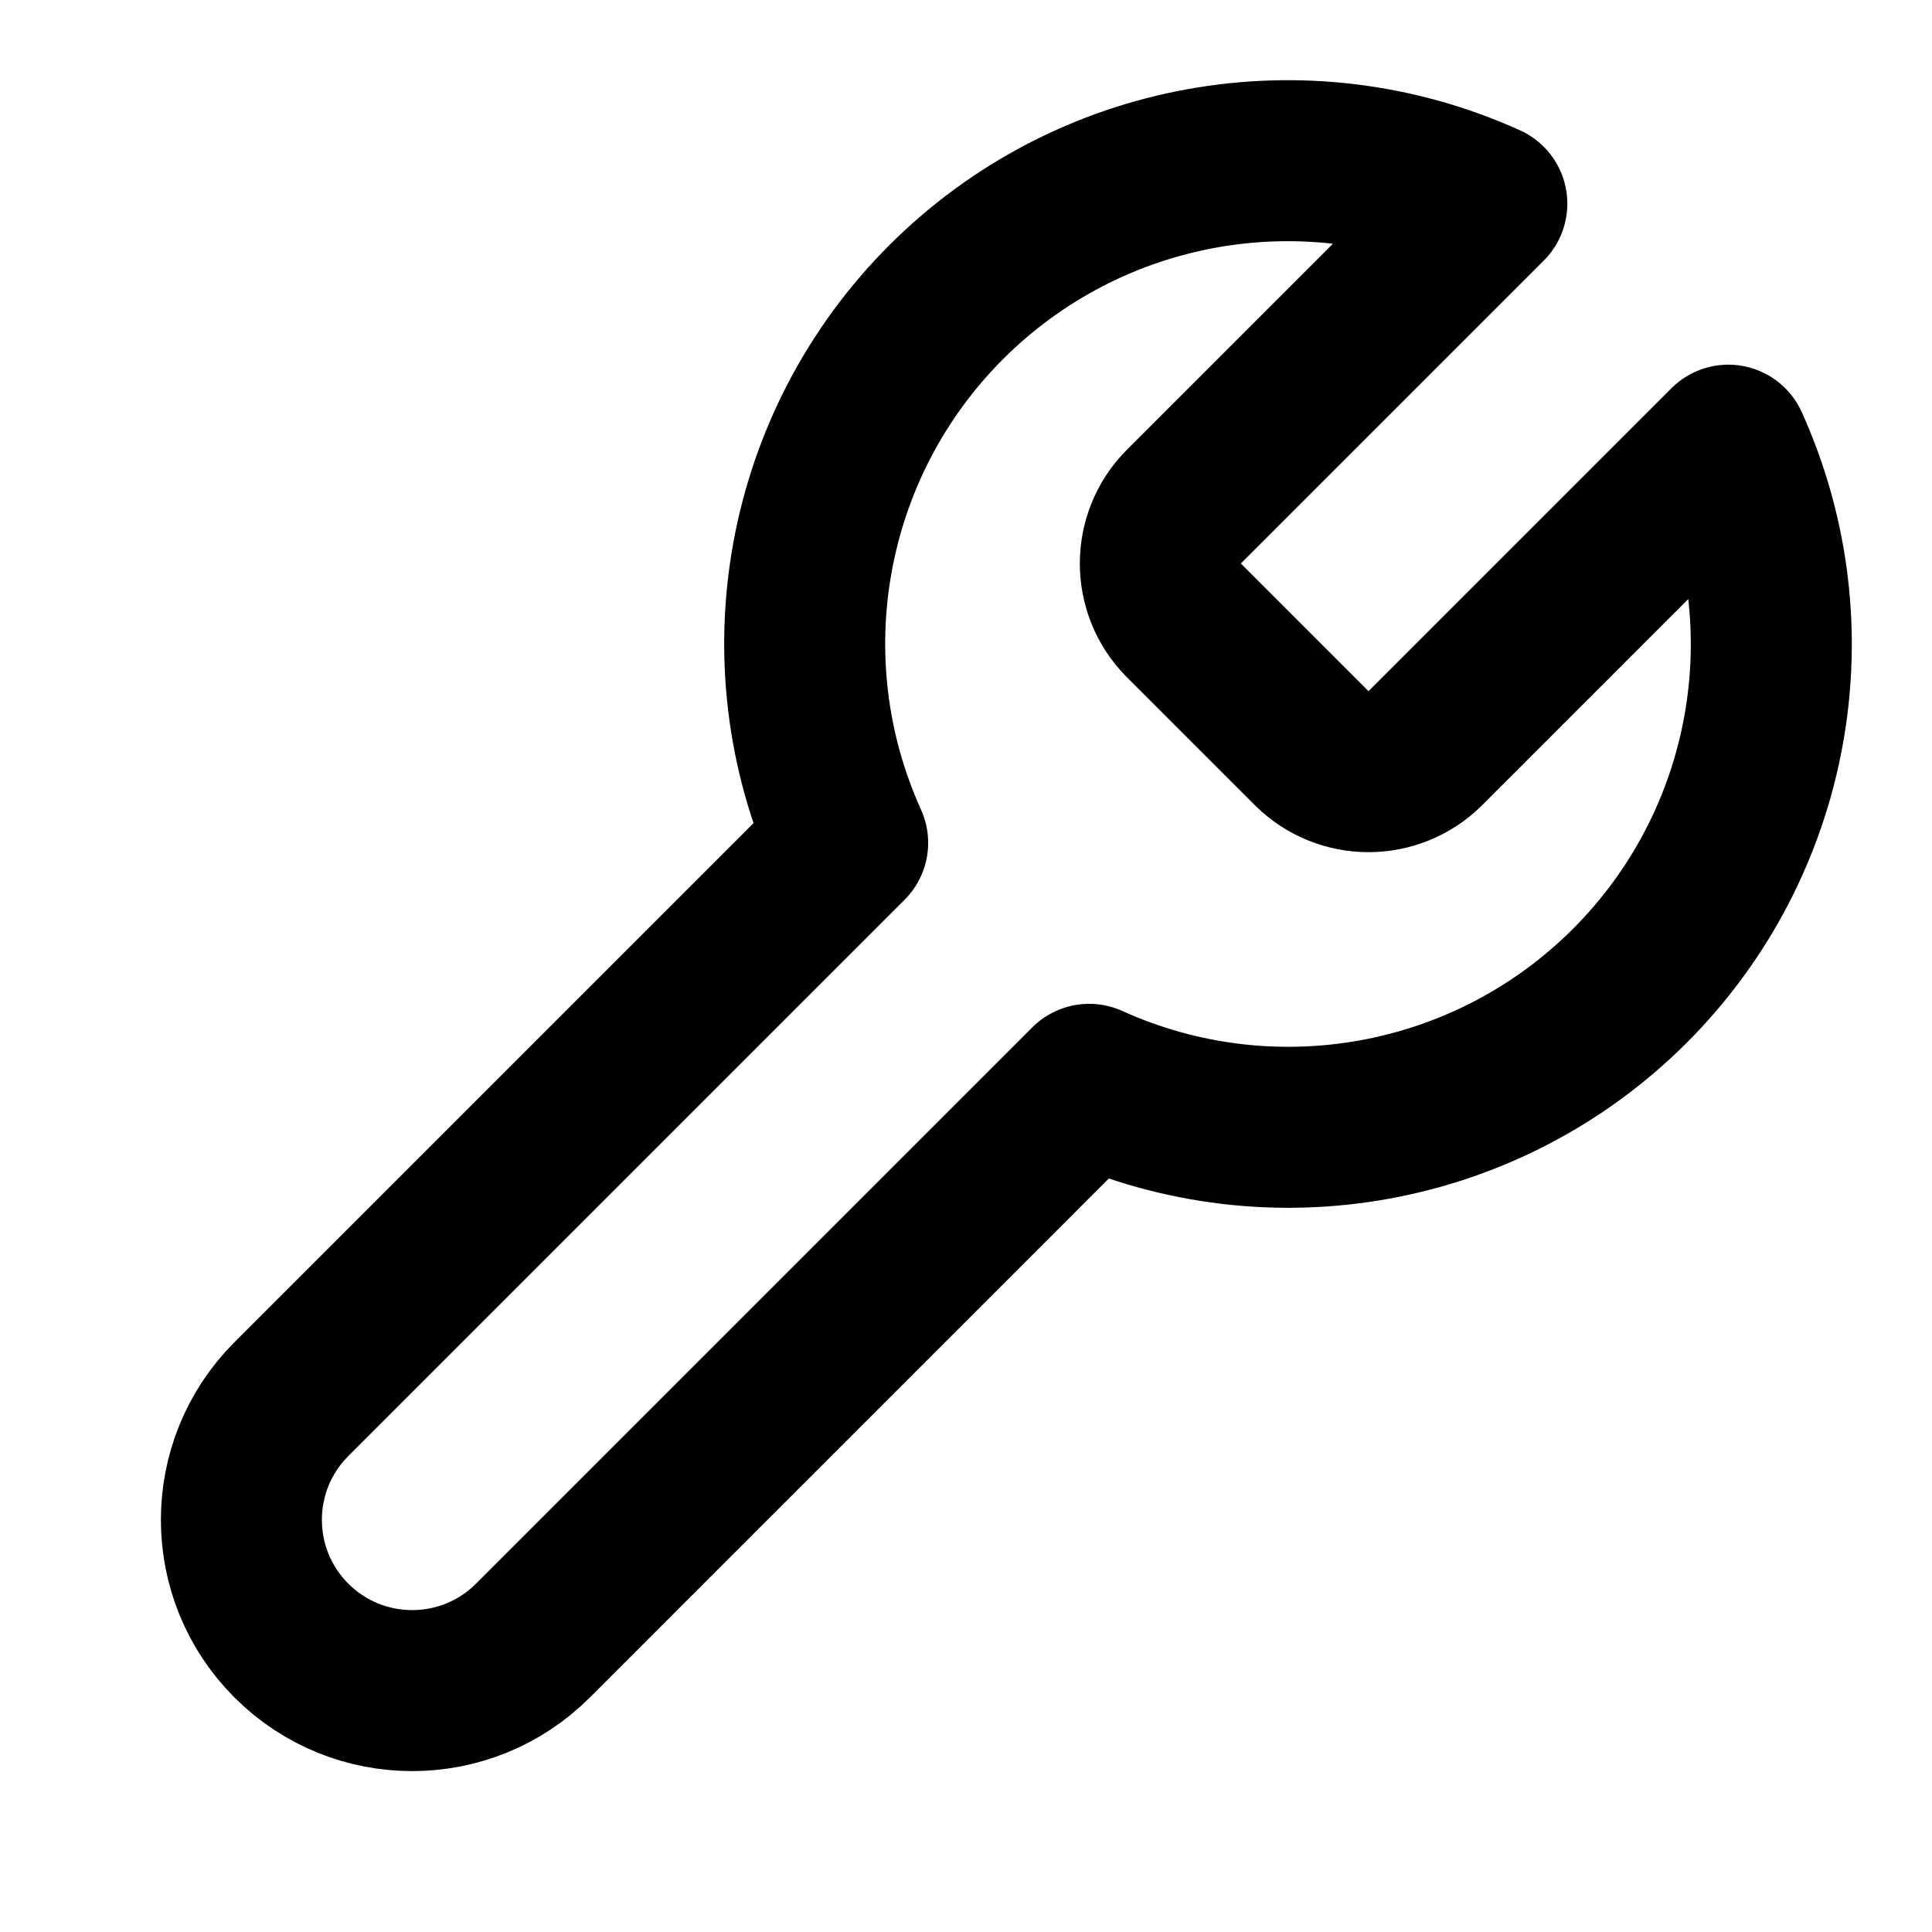
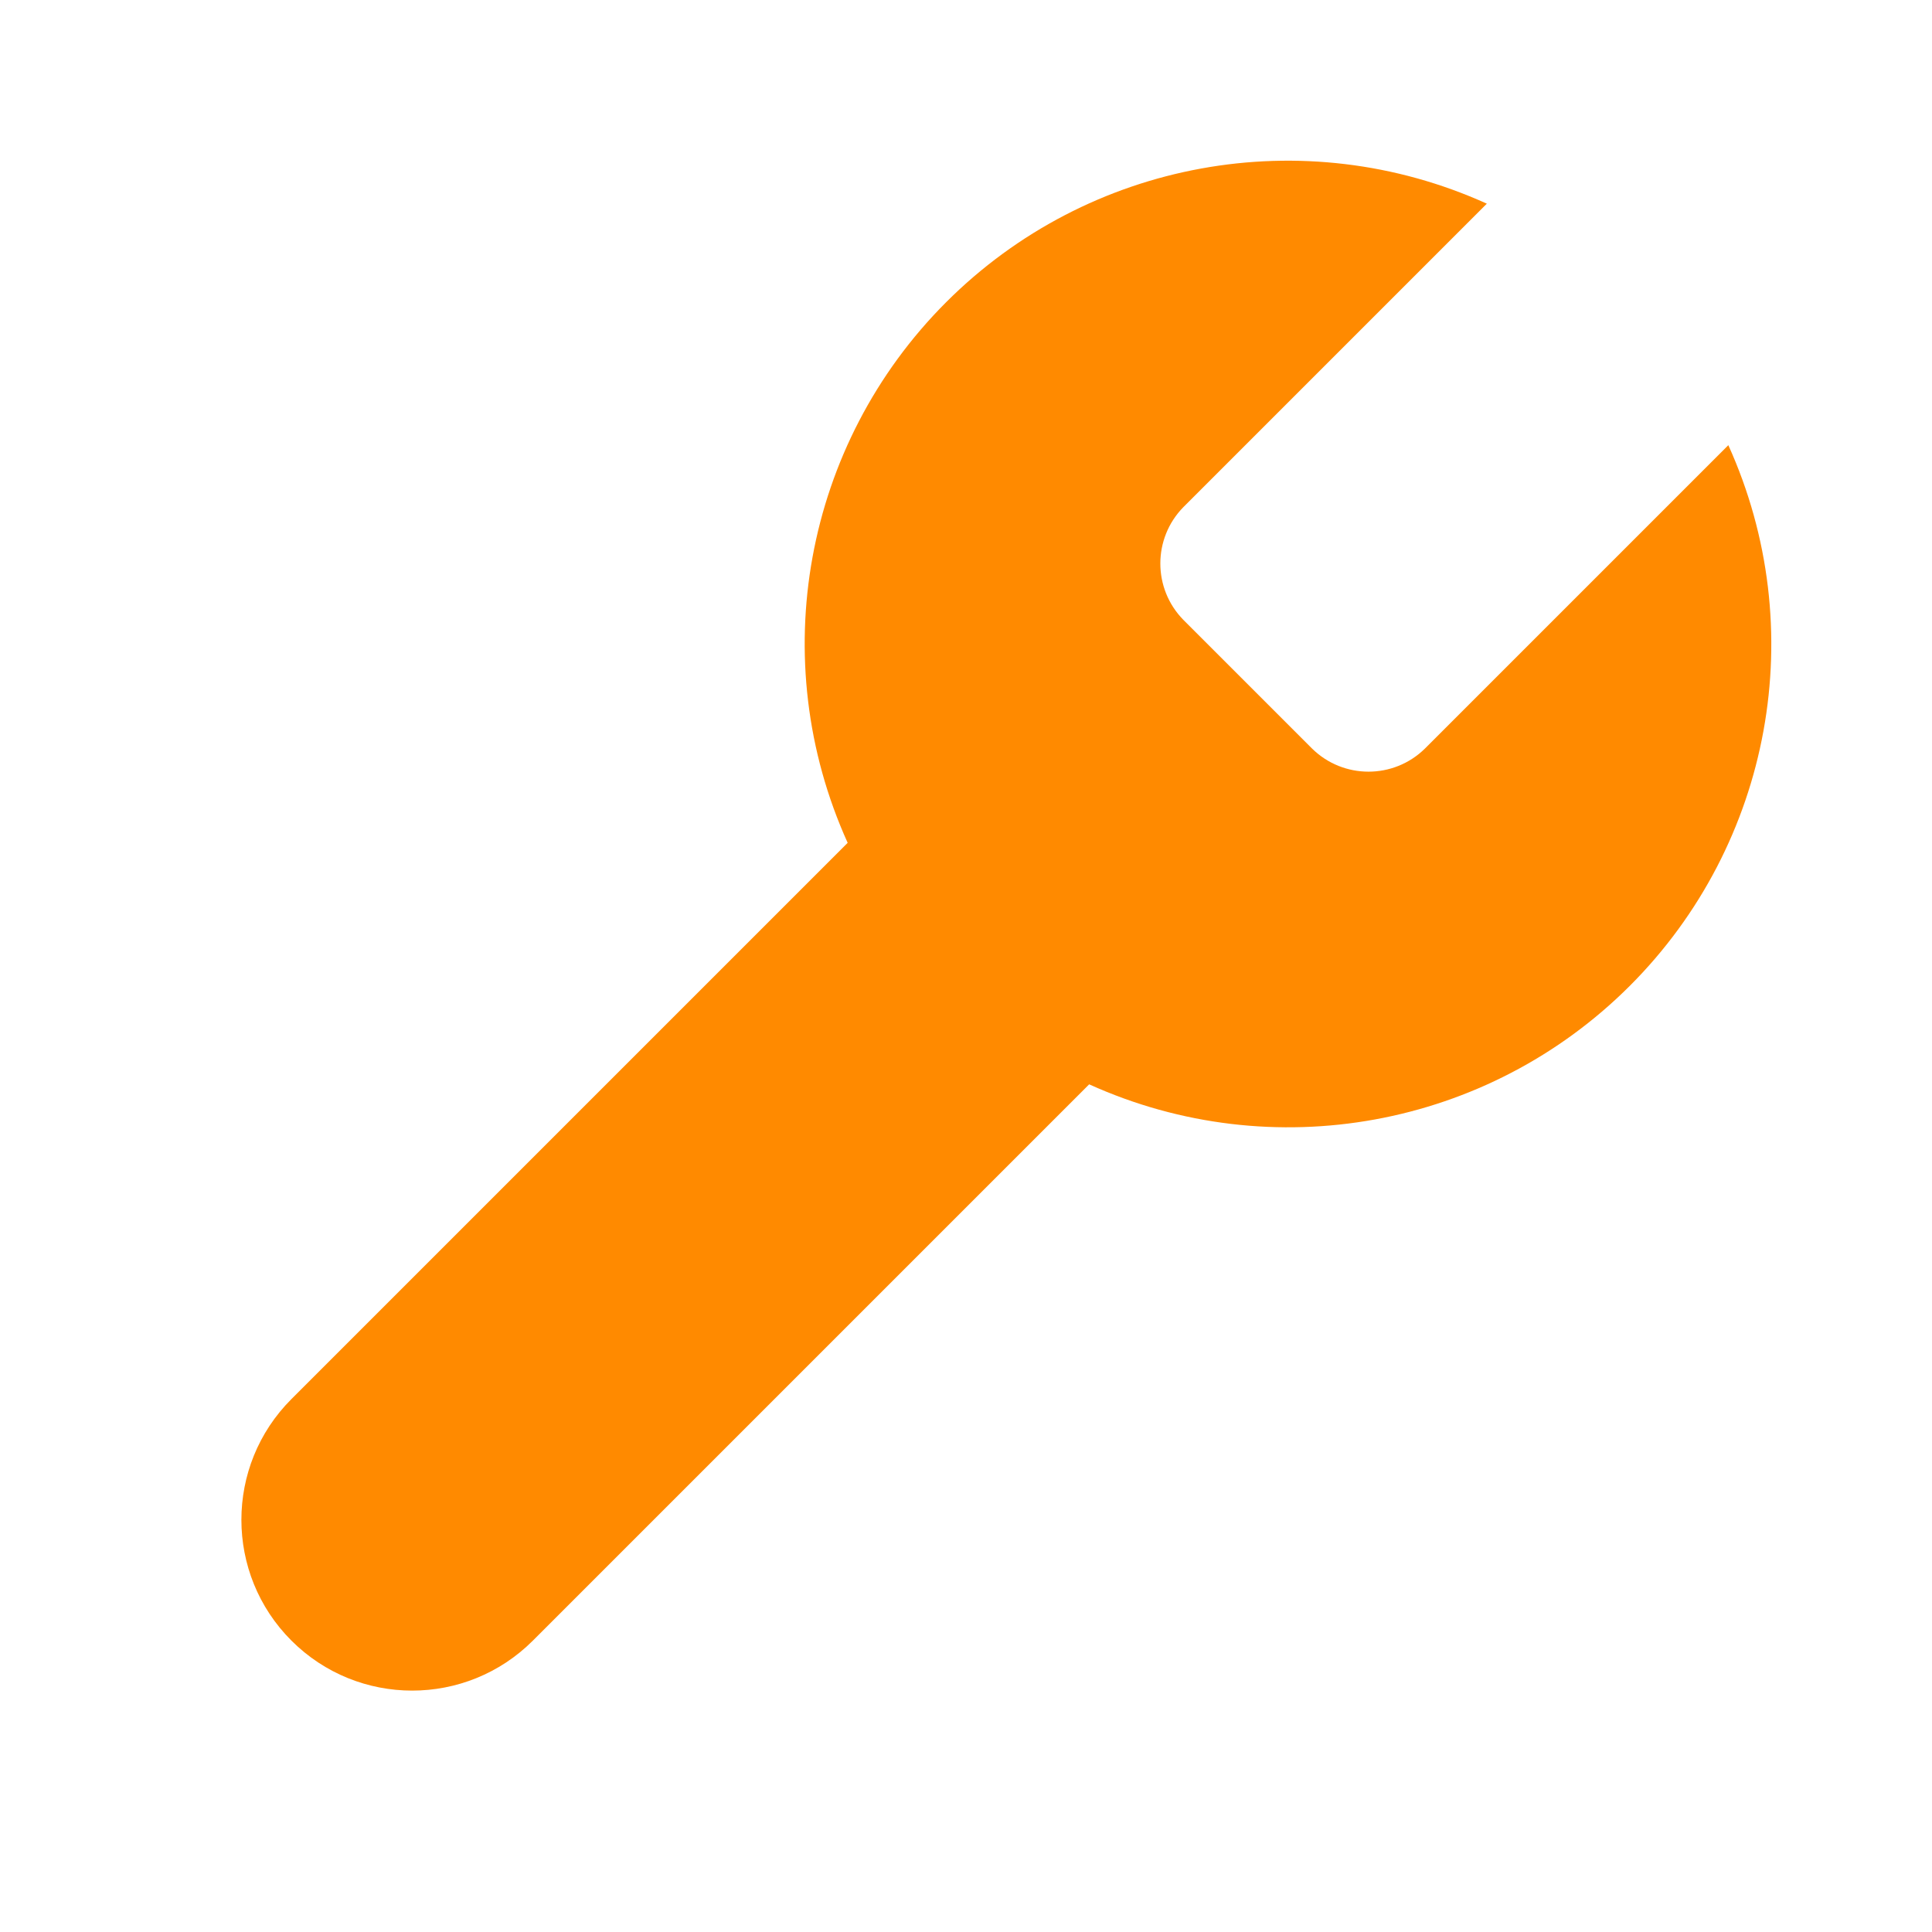
- <svg xmlns="http://www.w3.org/2000/svg" width="36" height="36" viewBox="0 0 24 24" fill="none" stroke="currentColor" stroke-width="2" stroke-linecap="round" stroke-linejoin="round" class="feather feather-tool">
+ <svg xmlns="http://www.w3.org/2000/svg" width="36" height="36" viewBox="0 0 24 24" fill="#ff8a00" stroke="ff8a00" stroke-width="1" stroke-linecap="round" stroke-linejoin="round" class="feather feather-tool">
  <path d="M14.7 6.3a1 1 0 0 0 0 1.4l1.6 1.6a1 1 0 0 0 1.4 0l3.77-3.77a6 6 0 0 1-7.94 7.94l-6.91 6.91a2.12 2.12 0 0 1-3-3l6.91-6.91a6 6 0 0 1 7.94-7.94l-3.76 3.76z" />
</svg>
